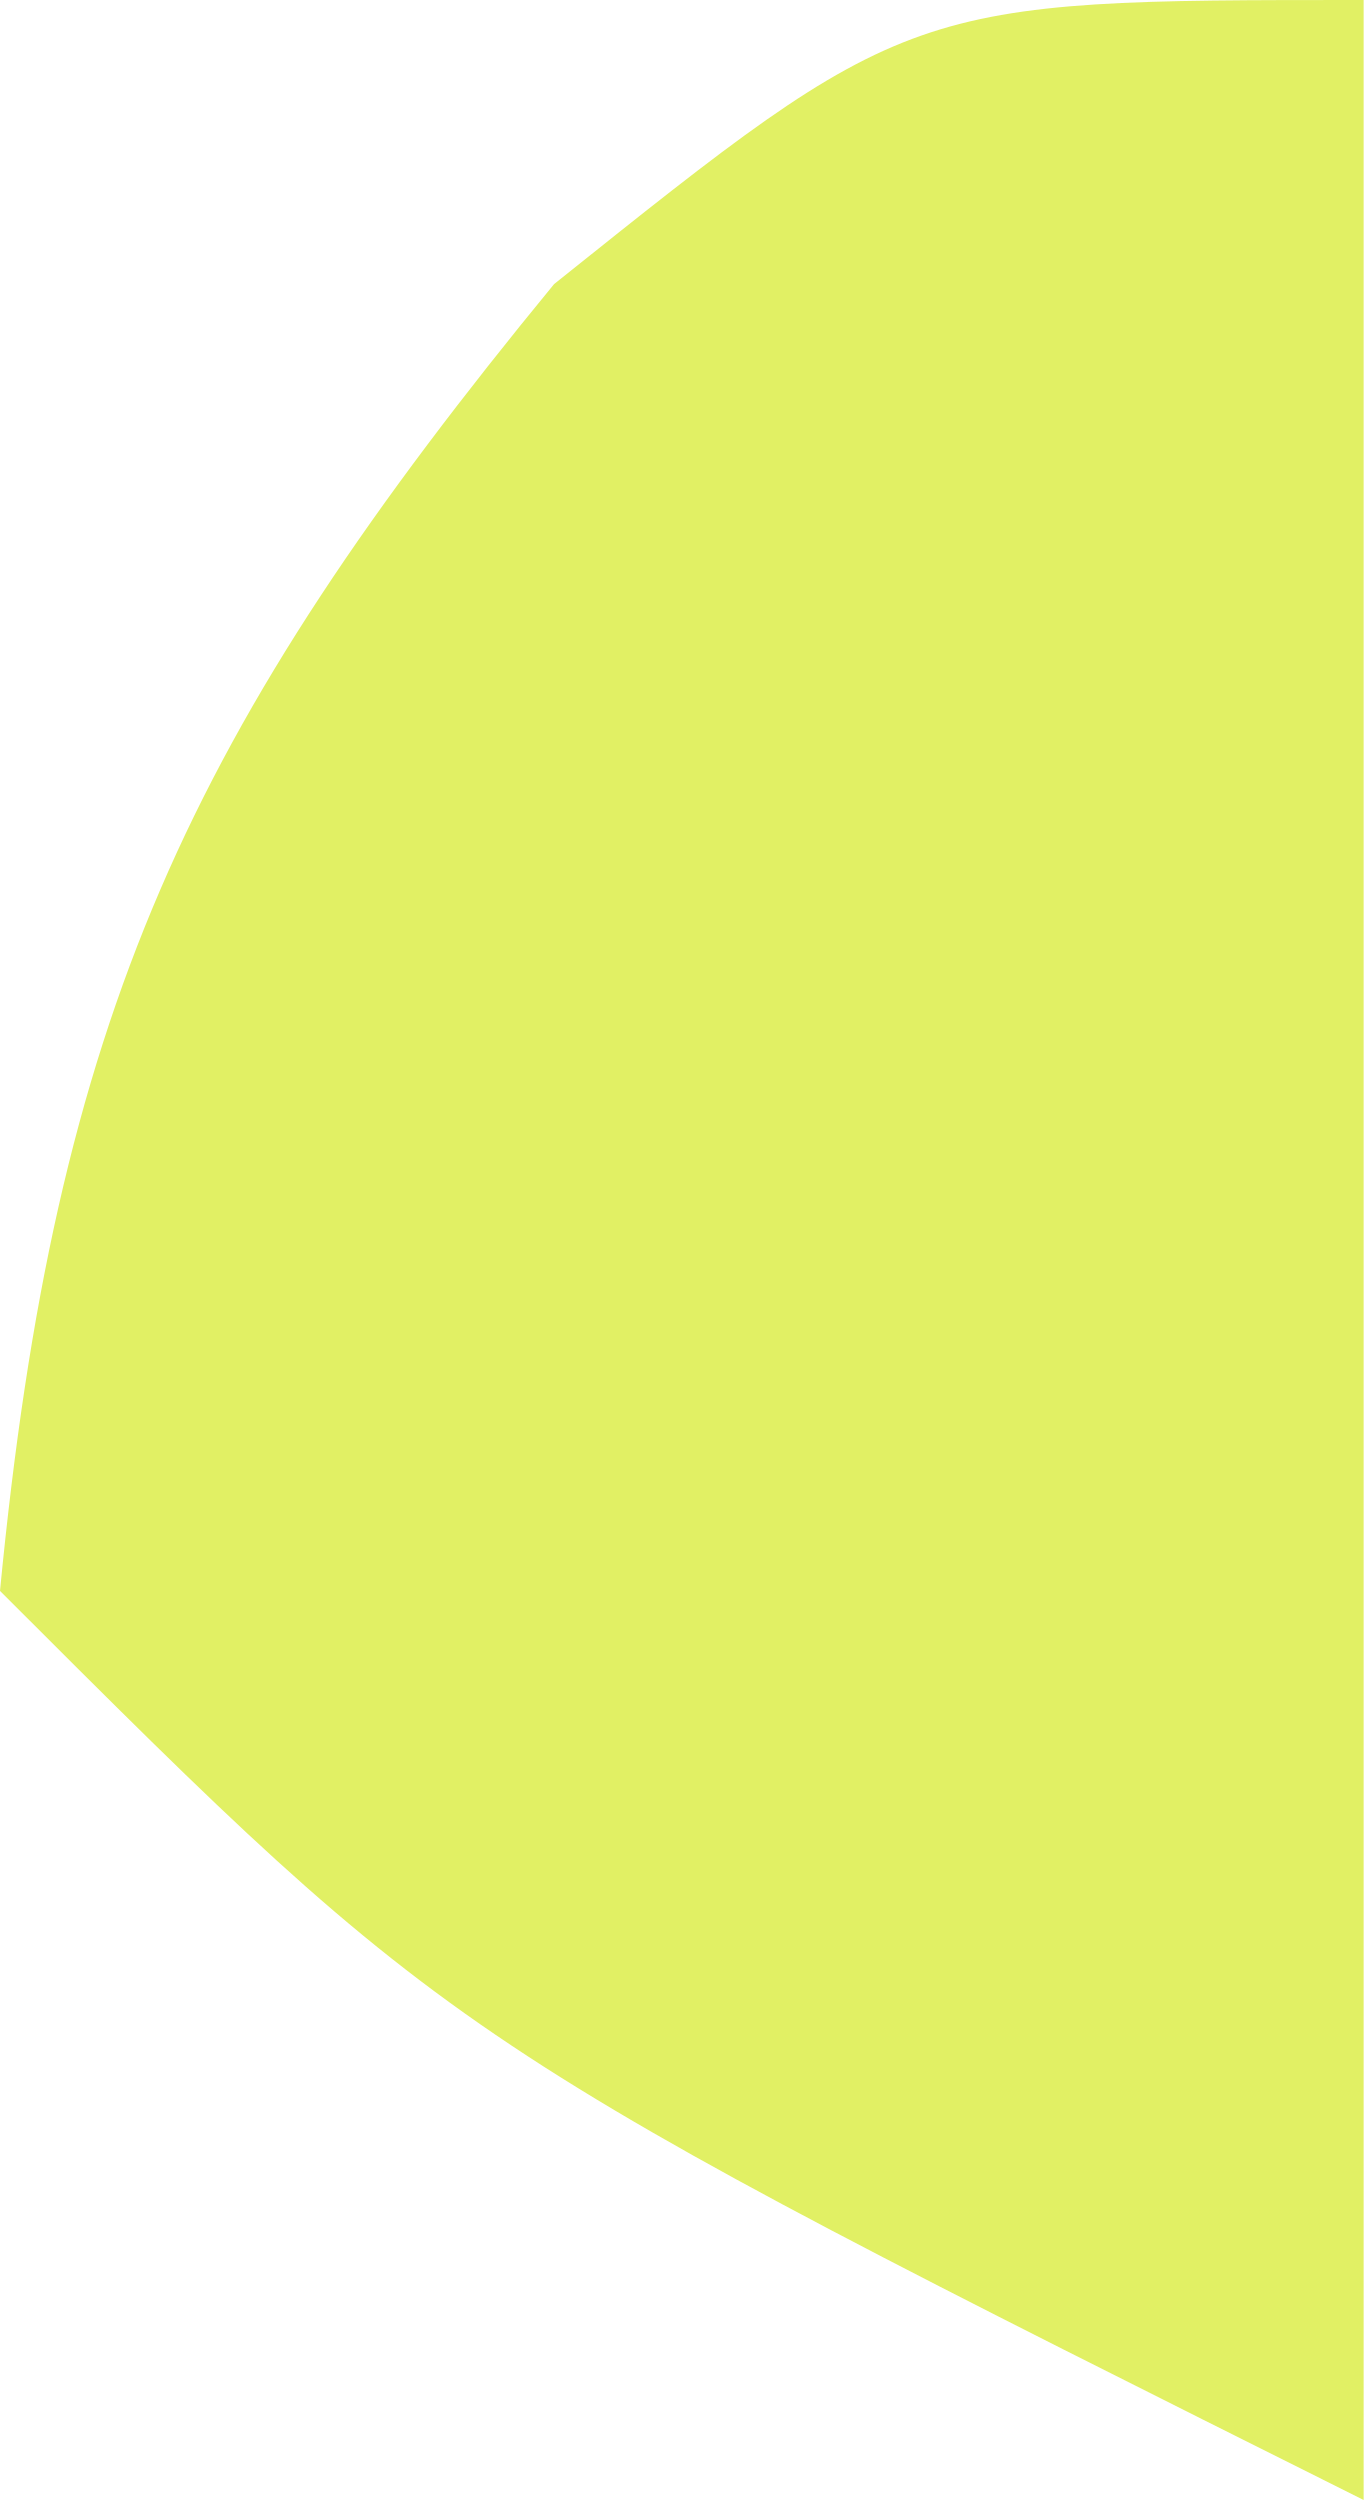
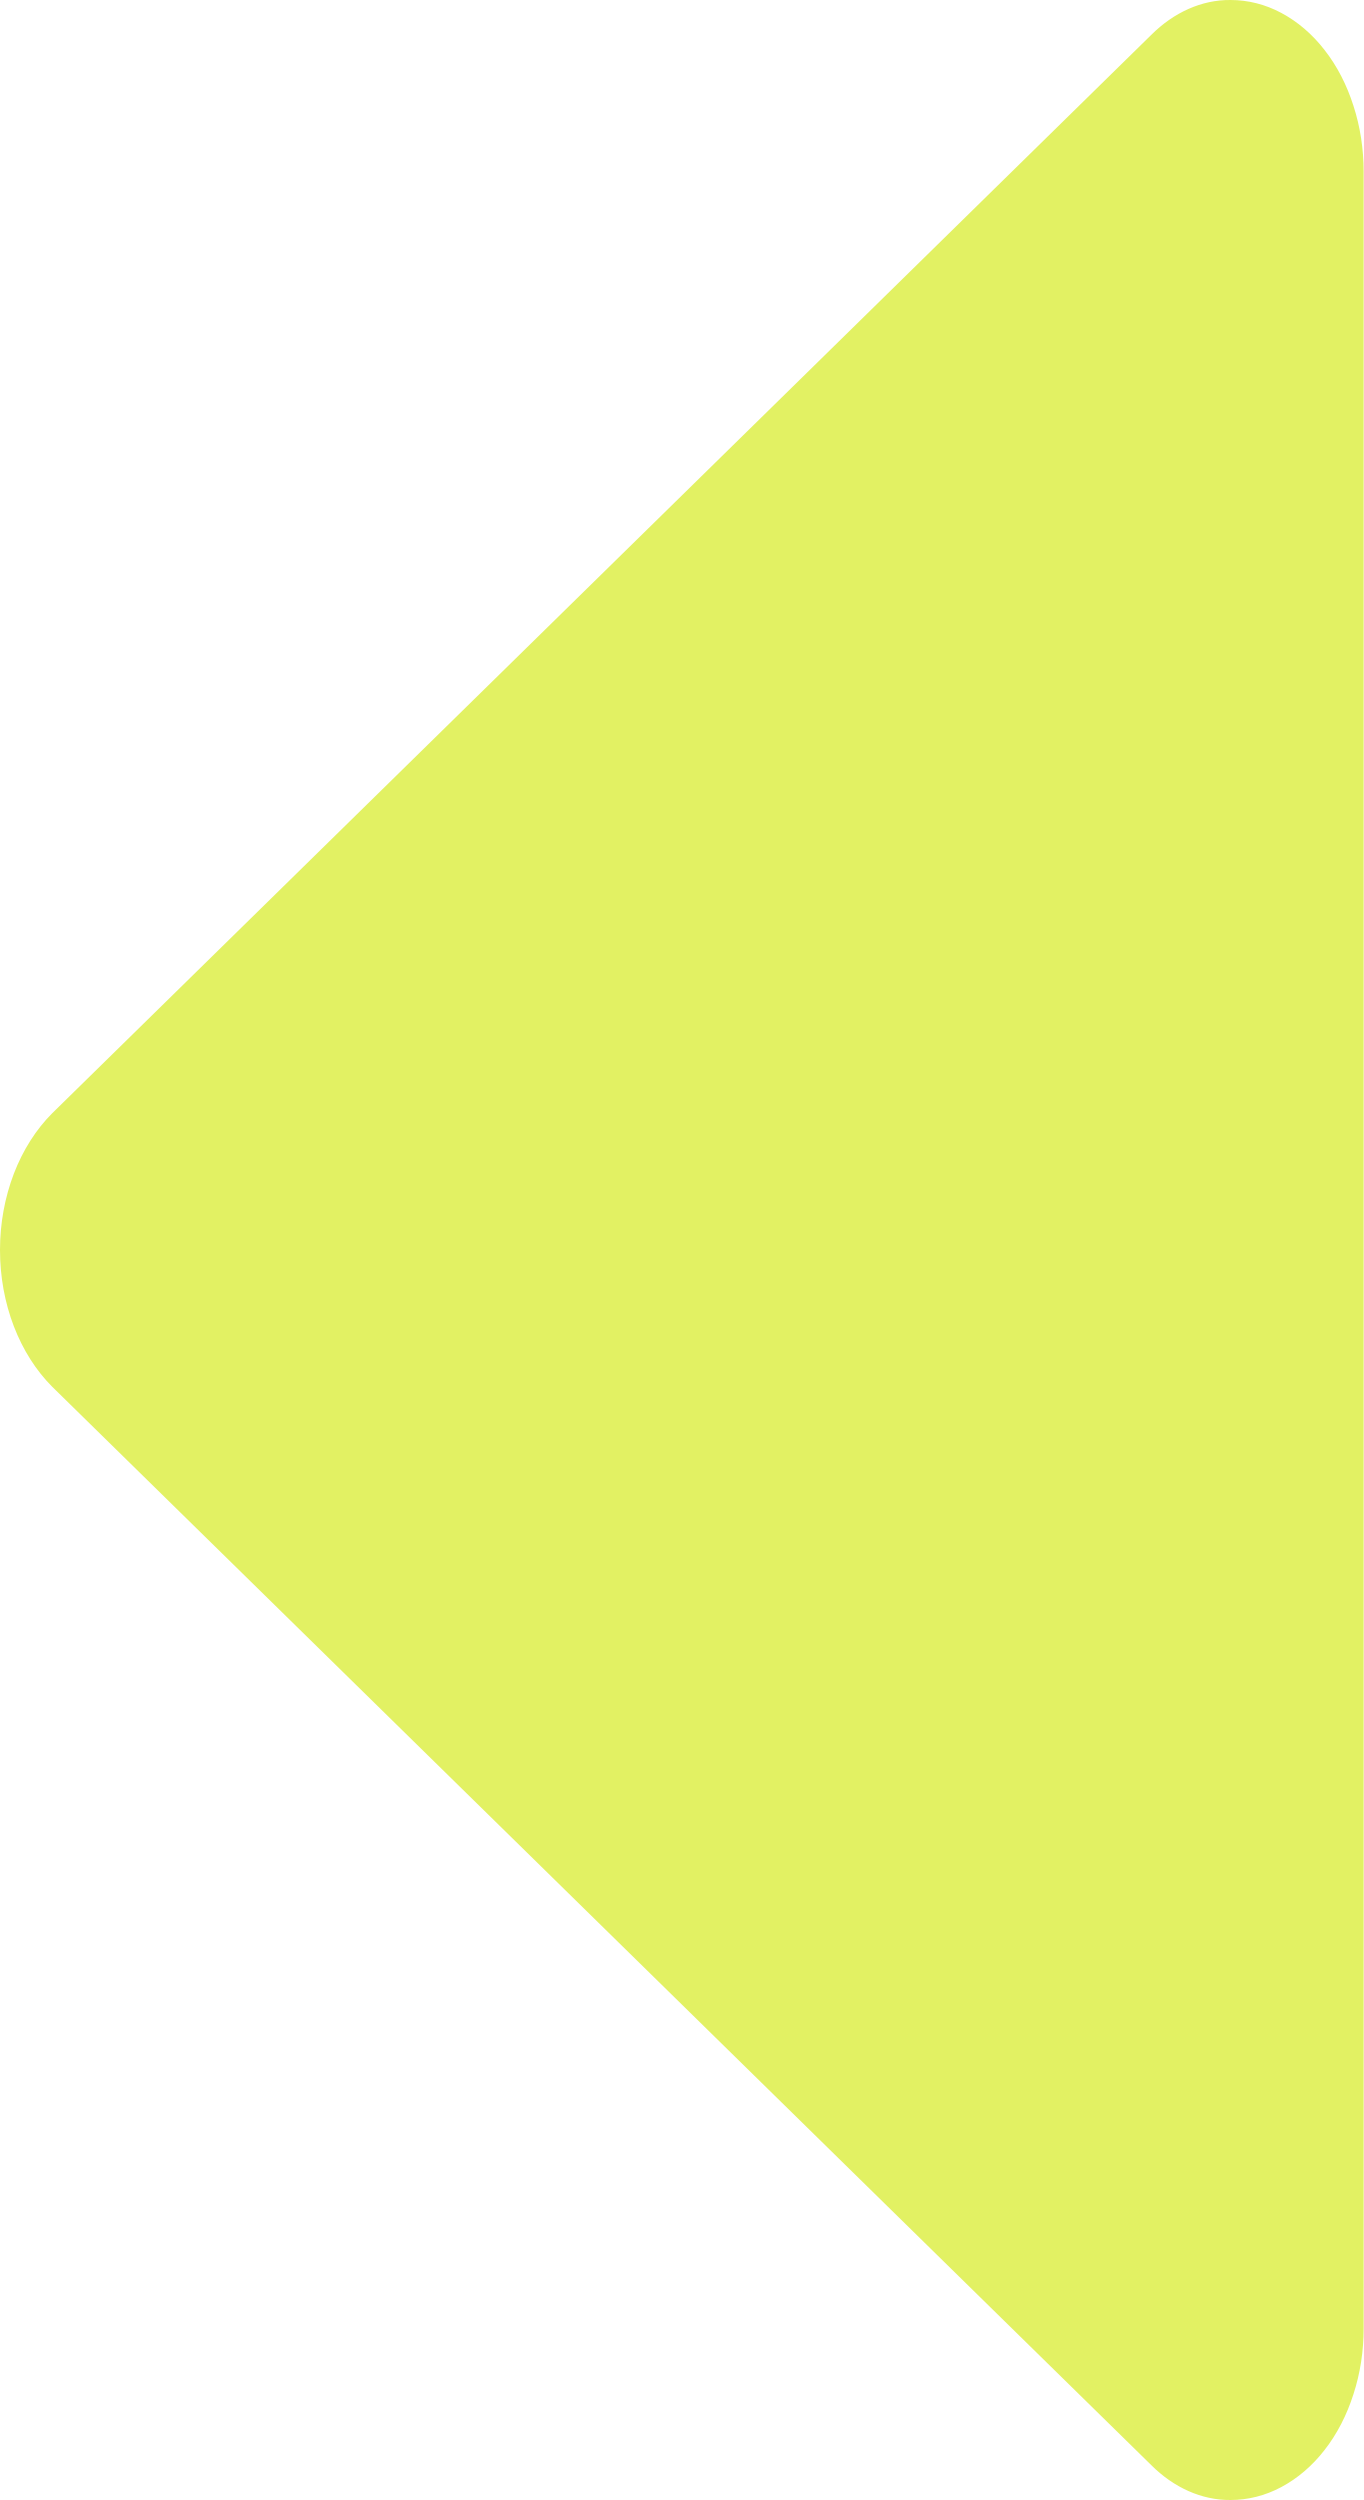
- <svg xmlns="http://www.w3.org/2000/svg" version="1.1" width="6" height="11">
-   <path d="M0 0 C0 3.63 0 7.26 0 11 C-4 9 -4 9 -6 7 C-5.756 4.474 -5.176 3.215 -3.562 1.25 C-2 0 -2 0 0 0 Z " fill="#E1F064" transform="translate(6,0)" />
+ <svg xmlns="http://www.w3.org/2000/svg" width="6" height="11" viewBox="0 0 6 11" fill="none">
+   <path d="M5.414 5.67085e-06C5.288 -0.001 5.165 0.054 5.065 0.154L0.23 4.898C0.159 4.969 0.101 5.06 0.061 5.164C0.021 5.269 1.44468e-06 5.383 1.4345e-06 5.5C1.42431e-06 5.617 0.021 5.732 0.061 5.836C0.101 5.94 0.159 6.031 0.23 6.102L5.065 10.846C5.165 10.946 5.288 11.001 5.414 11C5.491 11 5.567 10.981 5.638 10.943C5.709 10.905 5.774 10.85 5.828 10.78C5.883 10.71 5.926 10.626 5.955 10.535C5.985 10.443 6 10.345 6 10.245L6 0.755C6 0.656 5.985 0.557 5.955 0.465C5.926 0.374 5.883 0.29 5.828 0.22C5.774 0.15 5.709 0.095 5.638 0.057C5.567 0.019 5.491 -0 5.414 5.67085e-06Z" fill="#E2F163" />
</svg>
